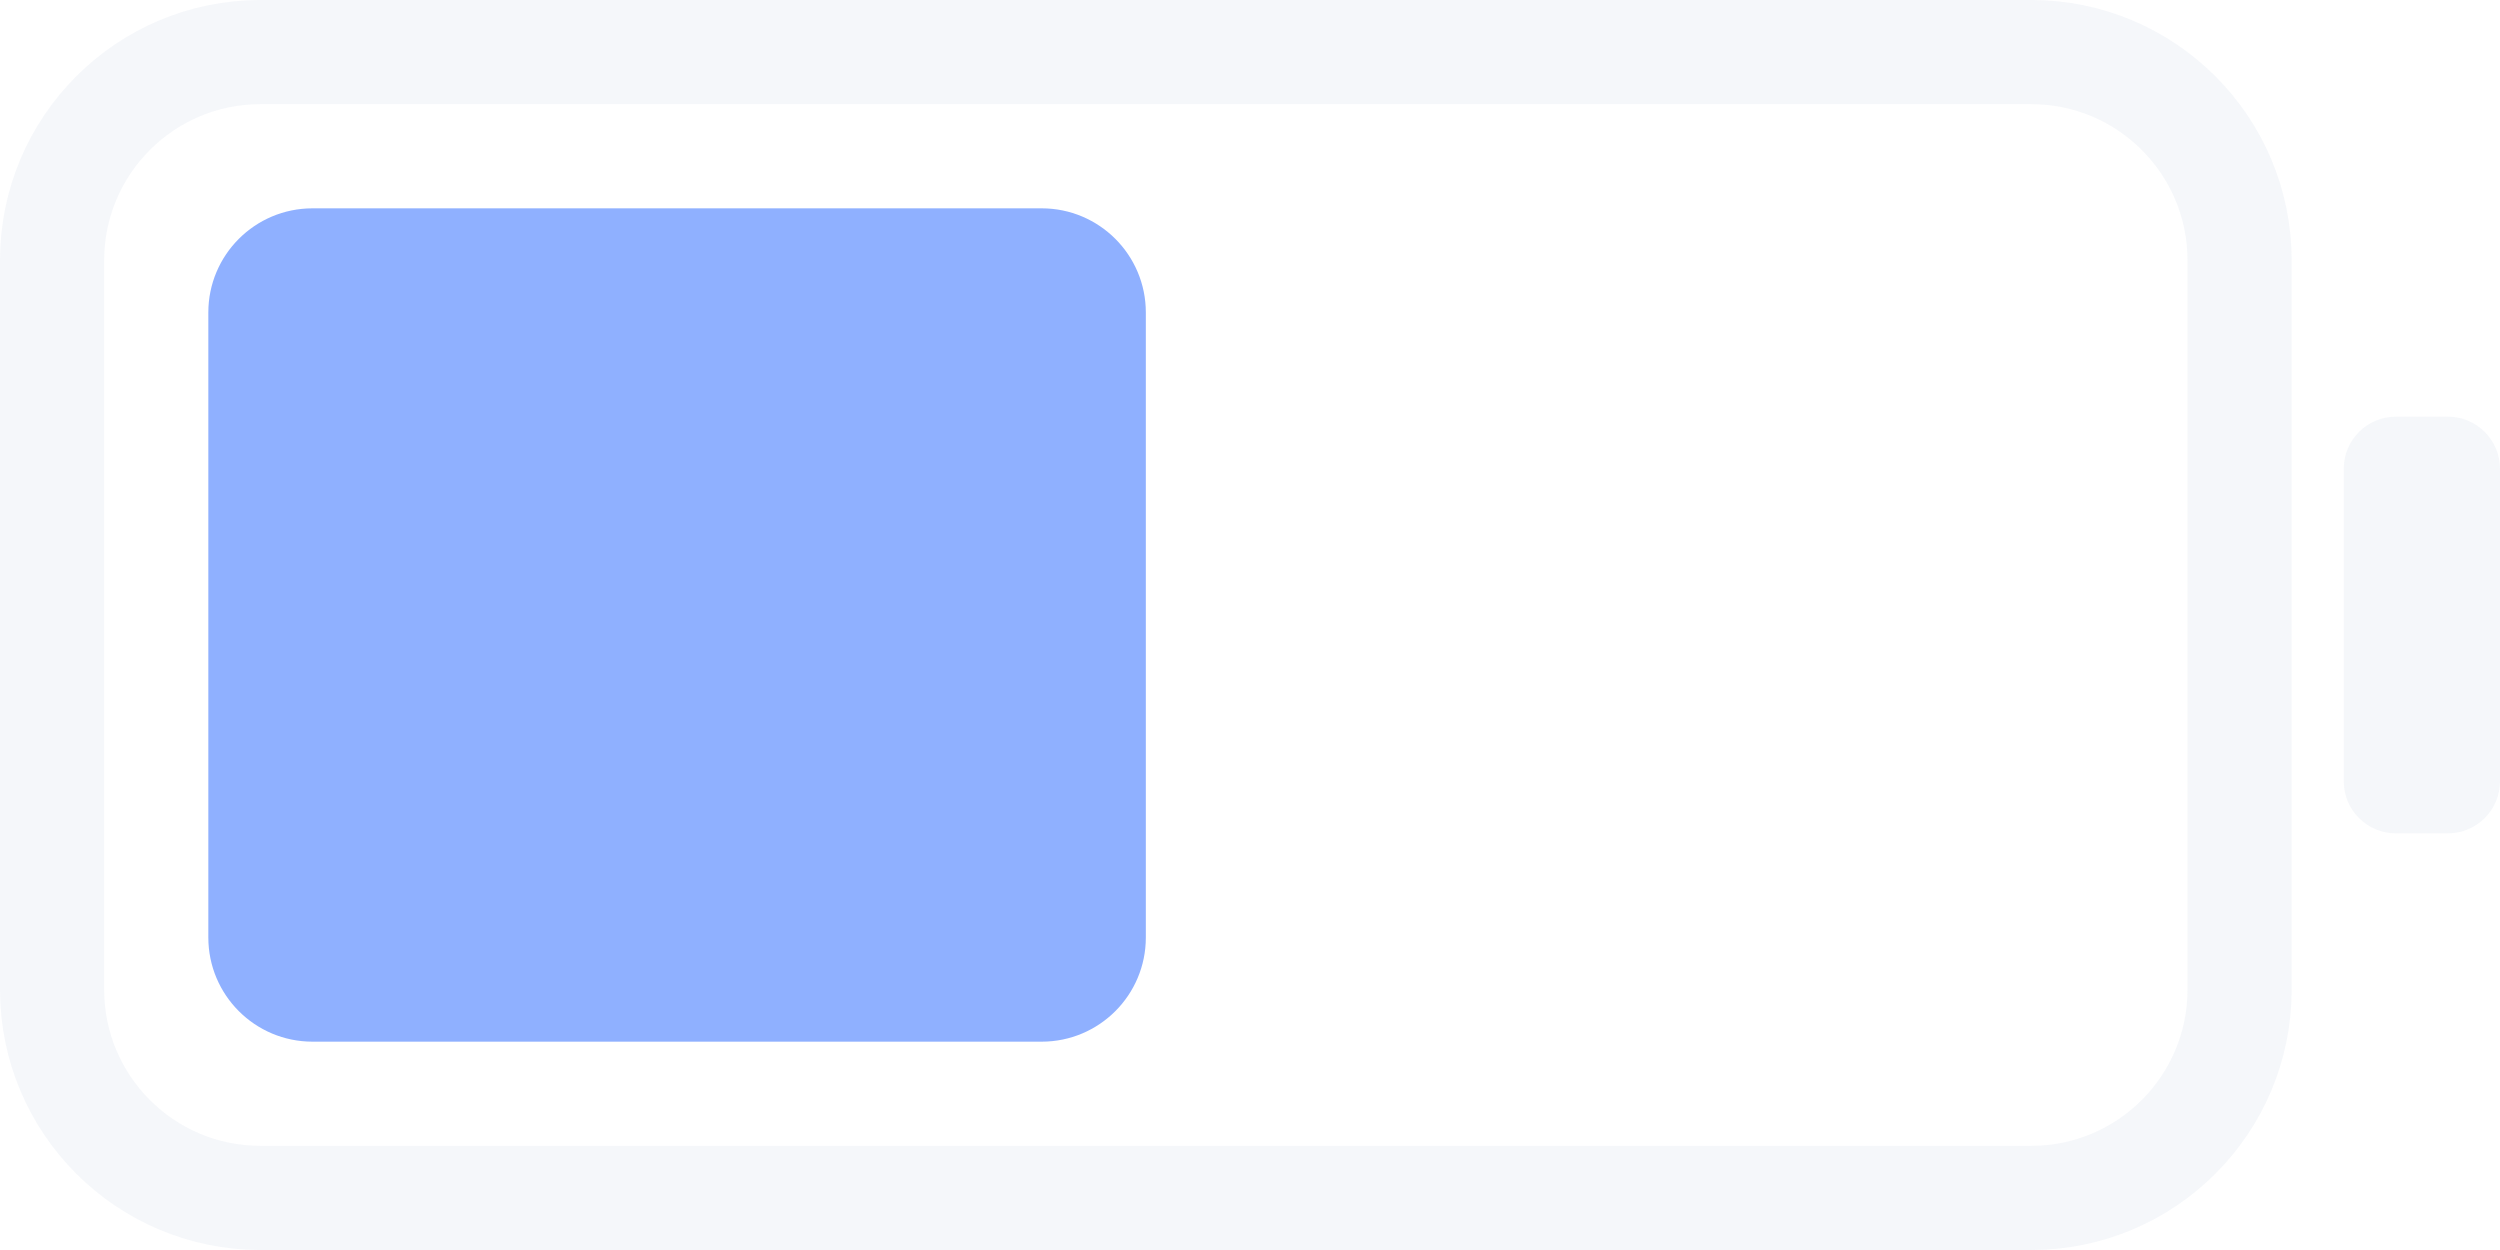
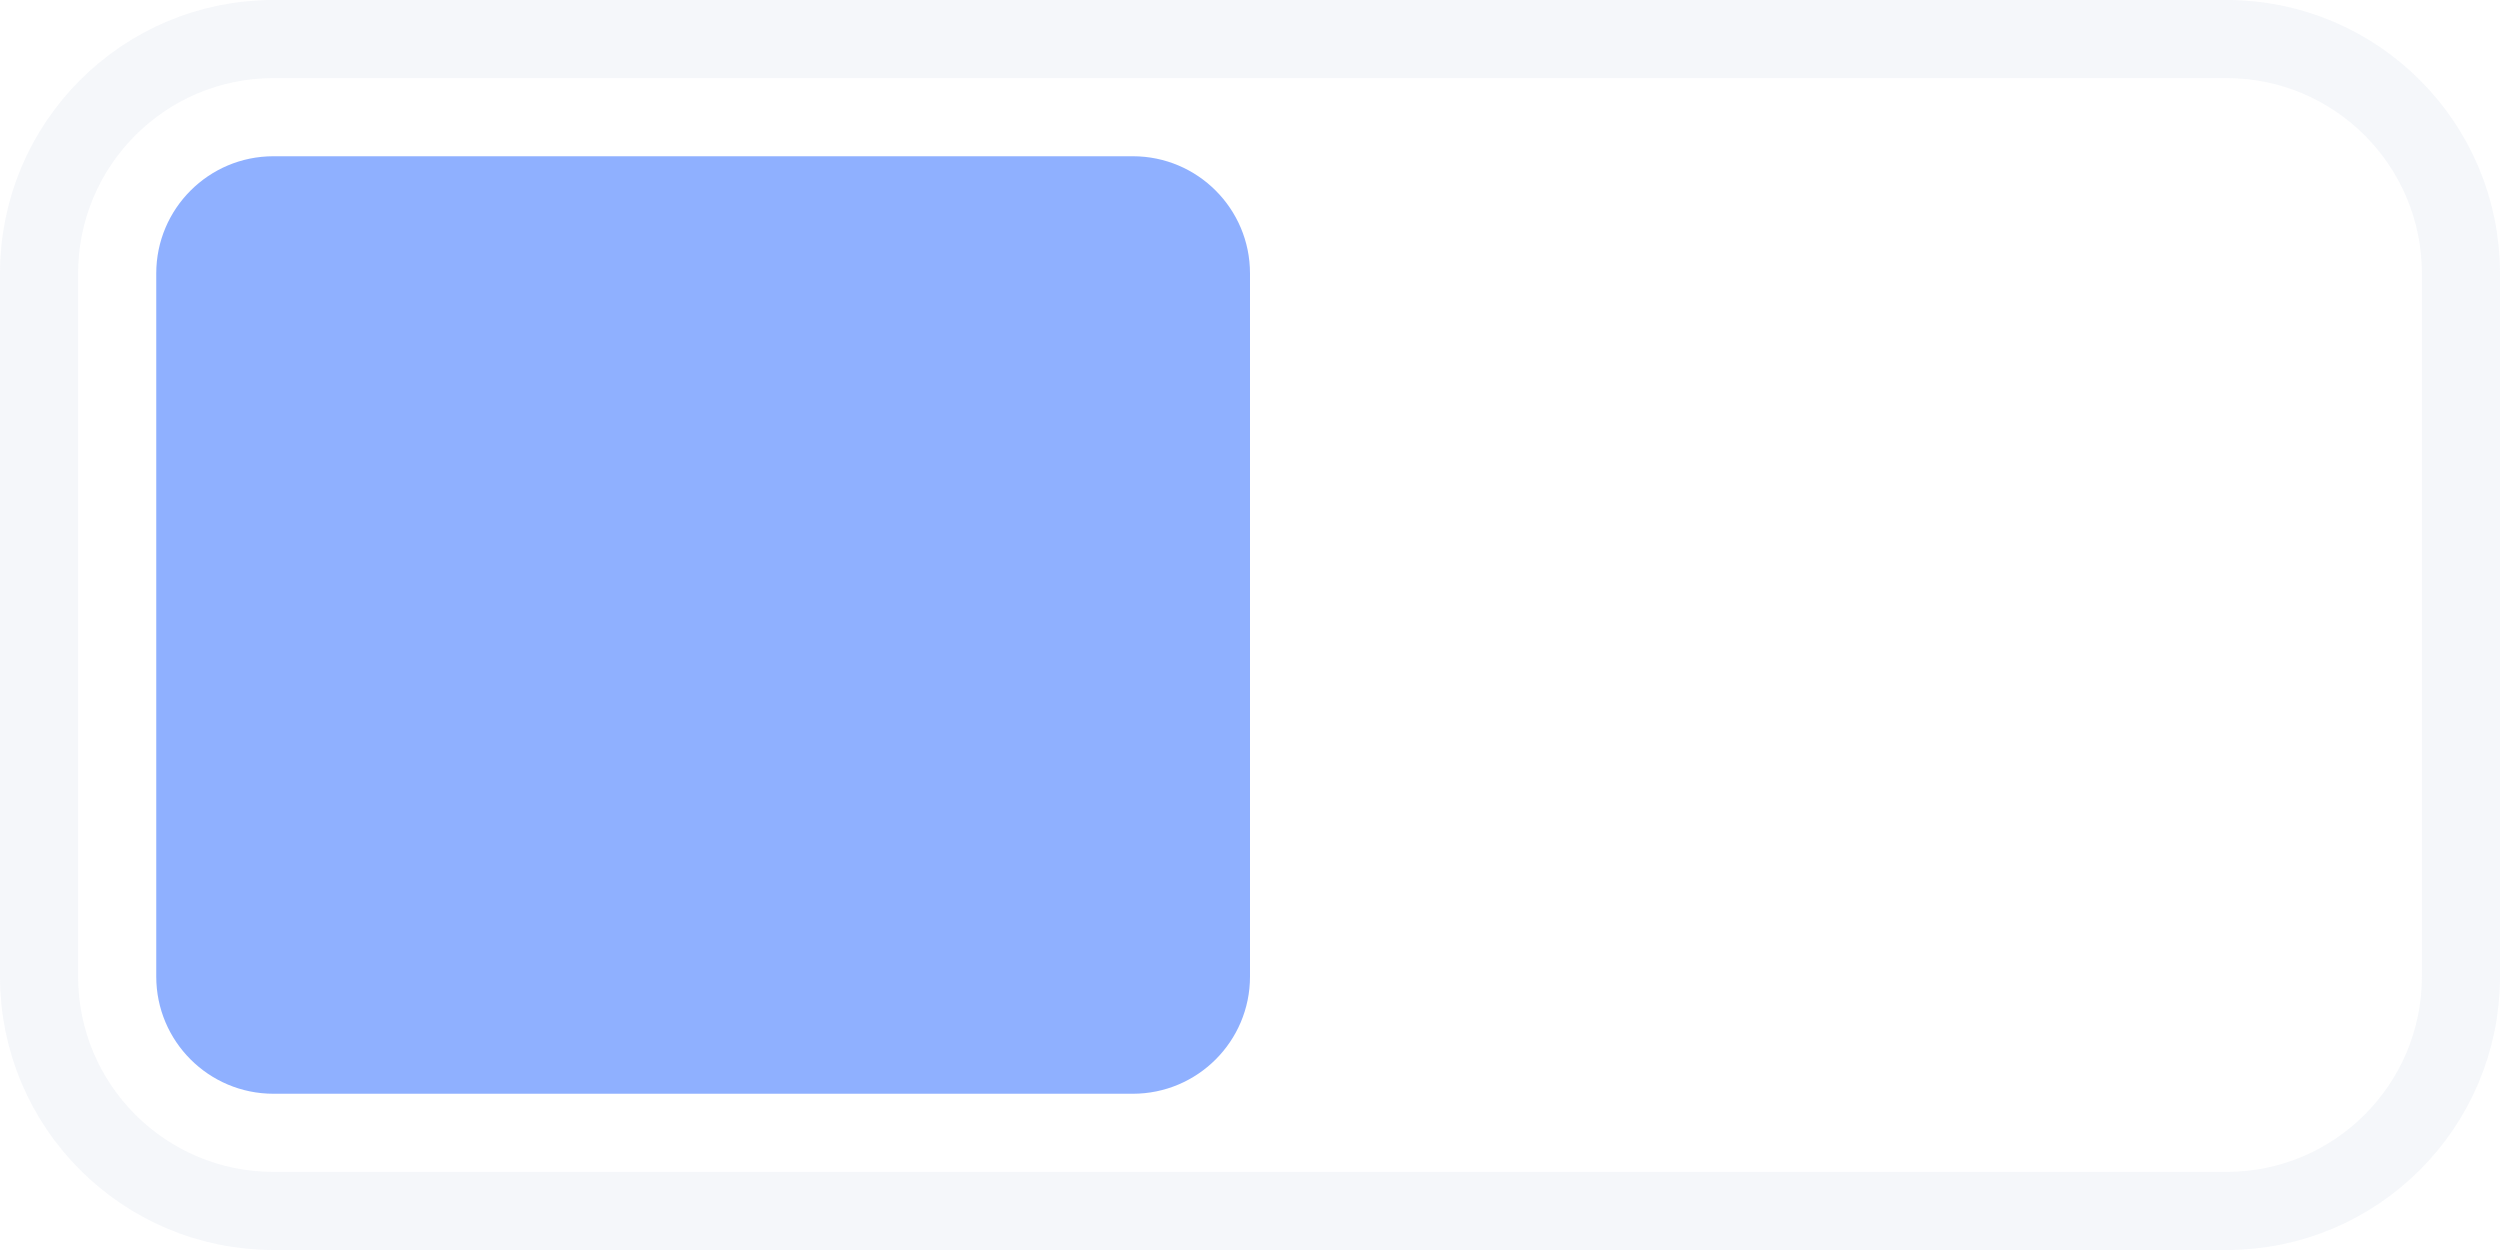
- <svg xmlns="http://www.w3.org/2000/svg" width="24" height="12" viewBox="0 0 24 12">
-   <rect x="0.5" y="0.5" width="21" height="11" rx="2" fill="none" stroke="#eef1f7" stroke-opacity="0.6" stroke-width="1" />
-   <rect x="22.5" y="4" width="1.5" height="4" rx="0.5" fill="#eef1f7" fill-opacity="0.6" />
-   <rect x="2" y="2" width="9" height="8" rx="1" fill="#8fb0ff" />
+ <svg xmlns="http://www.w3.org/2000/svg" width="32" height="16" viewBox="0 0 32 16">
+   <rect x="0.5" y="0.5" width="31" height="15" rx="3" fill="none" stroke="#eef1f7" stroke-opacity="0.6" stroke-width="1" />
+   <rect x="2" y="2" width="14" height="12" rx="1.5" fill="#8fb0ff" />
</svg>
